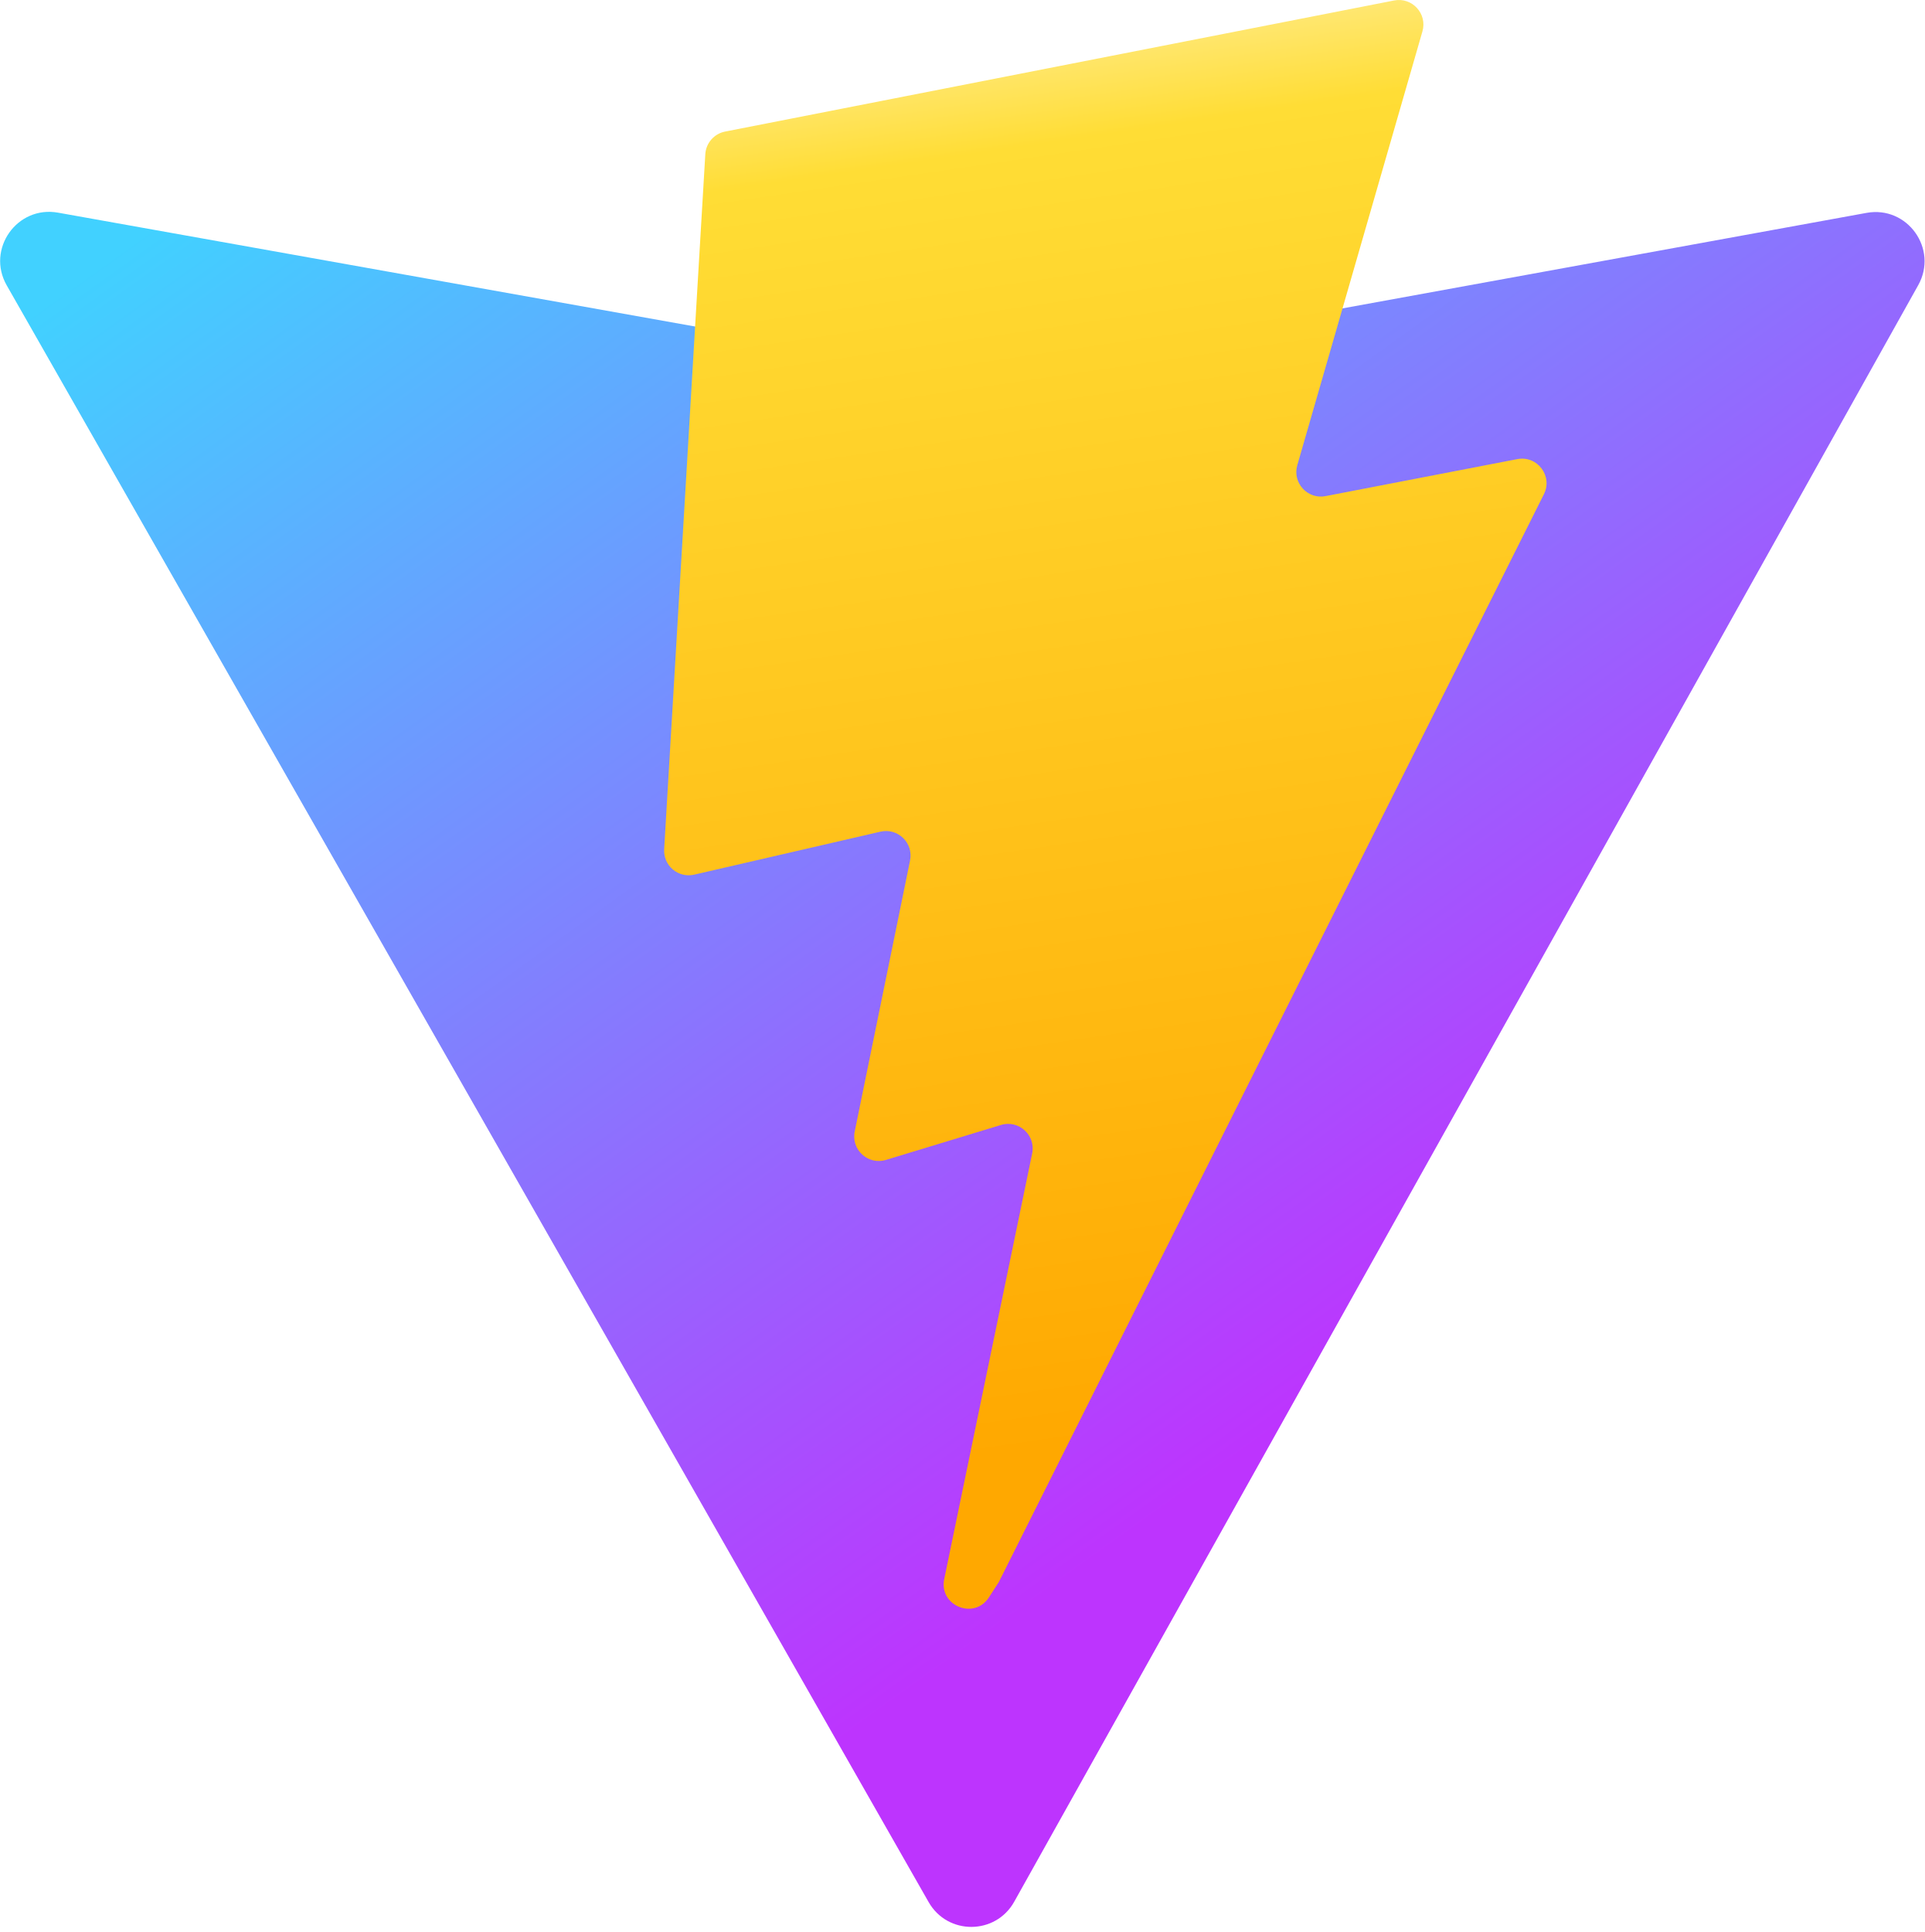
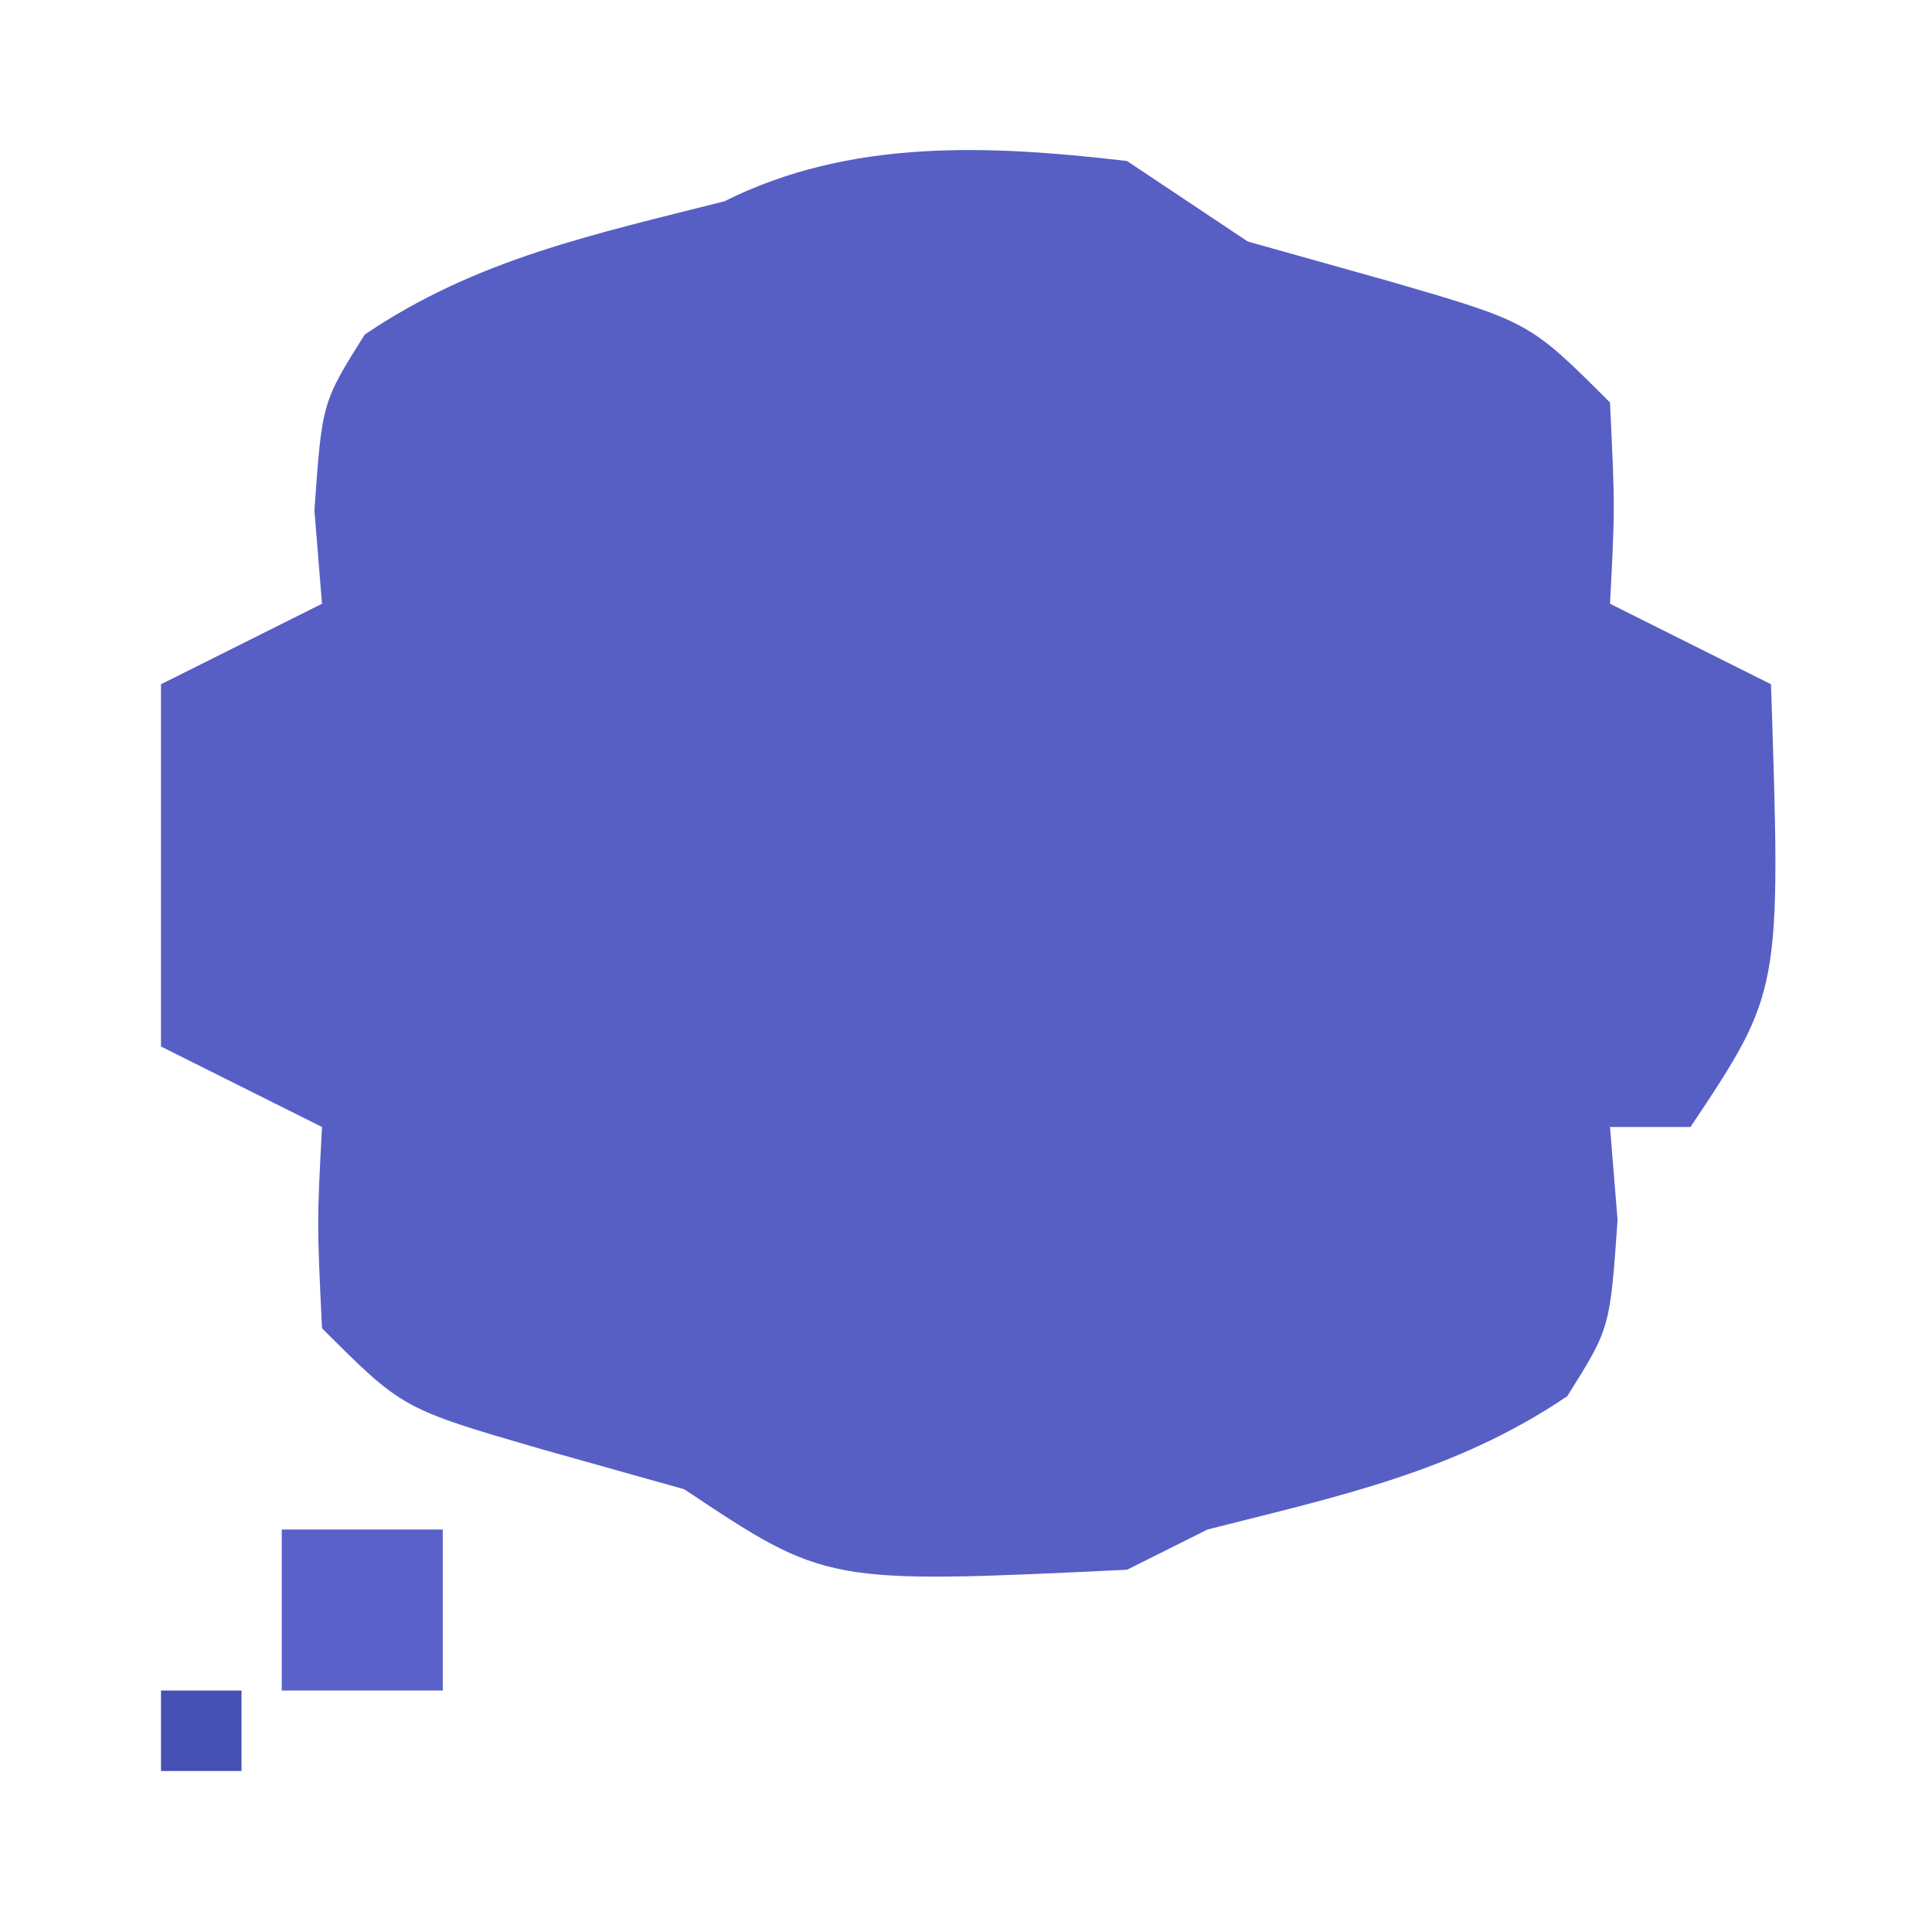
- <svg xmlns="http://www.w3.org/2000/svg" aria-hidden="true" role="img" class="iconify iconify--logos" width="31.88" height="32" preserveAspectRatio="xMidYMid meet" viewBox="0 0 256 257">
-   <defs>
-     <linearGradient id="IconifyId1813088fe1fbc01fb466" x1="-.828%" x2="57.636%" y1="7.652%" y2="78.411%">
-       <stop offset="0%" stop-color="#41D1FF" />
-       <stop offset="100%" stop-color="#BD34FE" />
-     </linearGradient>
-     <linearGradient id="IconifyId1813088fe1fbc01fb467" x1="43.376%" x2="50.316%" y1="2.242%" y2="89.03%">
-       <stop offset="0%" stop-color="#FFEA83" />
-       <stop offset="8.333%" stop-color="#FFDD35" />
-       <stop offset="100%" stop-color="#FFA800" />
-     </linearGradient>
-   </defs>
-   <path fill="url(#IconifyId1813088fe1fbc01fb466)" d="M255.153 37.938L134.897 252.976c-2.483 4.44-8.862 4.466-11.382.048L.875 37.958c-2.746-4.814 1.371-10.646 6.827-9.67l120.385 21.517a6.537 6.537 0 0 0 2.322-.004l117.867-21.483c5.438-.991 9.574 4.796 6.877 9.62Z" />
-   <path fill="url(#IconifyId1813088fe1fbc01fb467)" d="M185.432.063L96.44 17.501a3.268 3.268 0 0 0-2.634 3.014l-5.474 92.456a3.268 3.268 0 0 0 3.997 3.378l24.777-5.718c2.318-.535 4.413 1.507 3.936 3.838l-7.361 36.047c-.495 2.426 1.782 4.5 4.151 3.78l15.304-4.649c2.372-.72 4.652 1.36 4.15 3.788l-11.698 56.621c-.732 3.542 3.979 5.473 5.943 2.437l1.313-2.028l72.516-144.72c1.215-2.423-.88-5.186-3.54-4.672l-25.505 4.922c-2.396.462-4.435-1.77-3.759-4.114l16.646-57.705c.677-2.35-1.37-4.583-3.769-4.113Z" />
+ <svg xmlns="http://www.w3.org/2000/svg" version="1.1" width="48" height="48">
+   <path d="M0 0 C0.99 0.66 1.98 1.32 3 2 C4.176 2.33 5.351 2.66 6.562 3 C10 4 10 4 12 6 C12.125 8.625 12.125 8.625 12 11 C13.32 11.66 14.64 12.32 16 13 C16.25 20.625 16.25 20.625 14 24 C13.34 24 12.68 24 12 24 C12.062 24.763 12.124 25.526 12.188 26.312 C12 29 12 29 10.938 30.688 C8.159 32.57 5.231 33.178 2 34 C1.01 34.495 1.01 34.495 0 35 C-7.467 35.356 -7.467 35.356 -11 33 C-12.176 32.67 -13.351 32.34 -14.562 32 C-18 31 -18 31 -20 29 C-20.125 26.375 -20.125 26.375 -20 24 C-21.32 23.34 -22.64 22.68 -24 22 C-24 19.03 -24 16.06 -24 13 C-22.68 12.34 -21.36 11.68 -20 11 C-20.062 10.237 -20.124 9.474 -20.188 8.688 C-20 6 -20 6 -18.938 4.312 C-16.159 2.43 -13.231 1.822 -10 1 C-6.873 -0.564 -3.42 -0.4 0 0 Z " fill="#575FC5" transform="translate(28,4)" />
+   <path d="M0 0 C1.32 0 2.64 0 4 0 C4 1.32 4 2.64 4 4 C2.68 4 1.36 4 0 4 C0 2.68 0 1.36 0 0 Z " fill="#5A62C9" transform="translate(7,38)" />
+   <path d="M0 0 C0.66 0 1.32 0 2 0 C2 0.66 2 1.32 2 2 C1.34 2 0.68 2 0 2 C0 1.34 0 0.68 0 0 Z " fill="#464FB2" transform="translate(4,42)" />
</svg>
